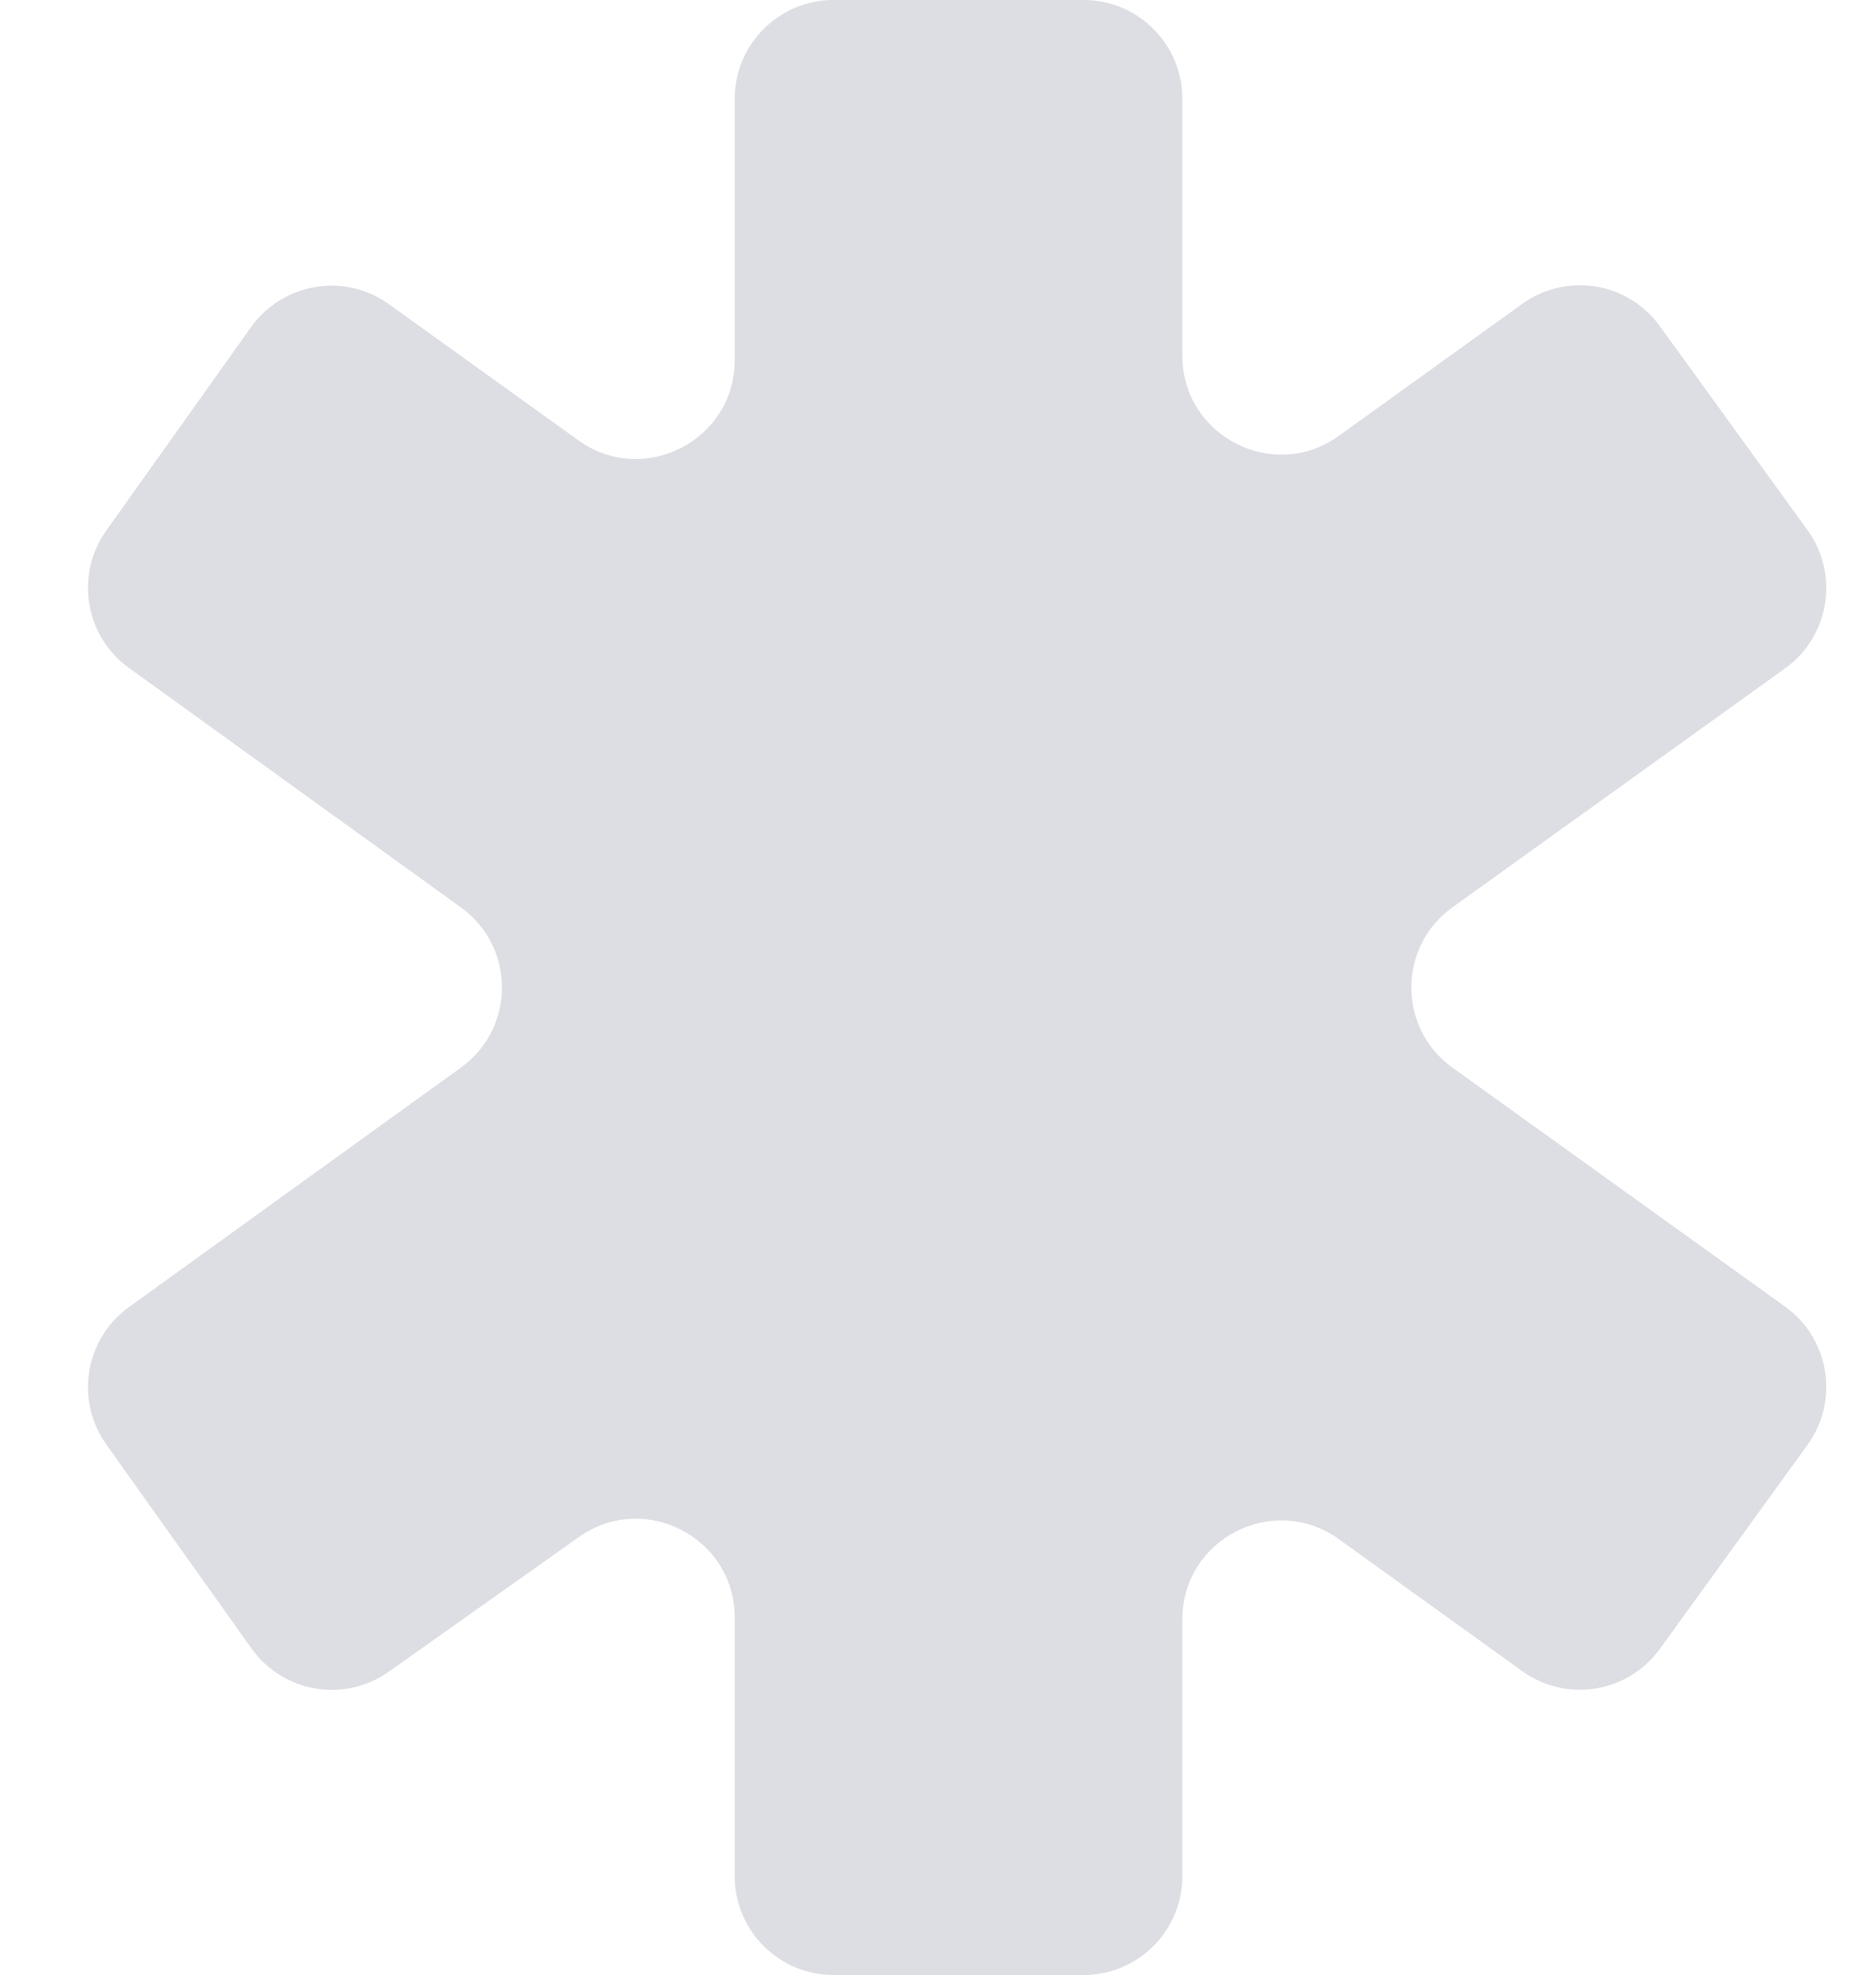
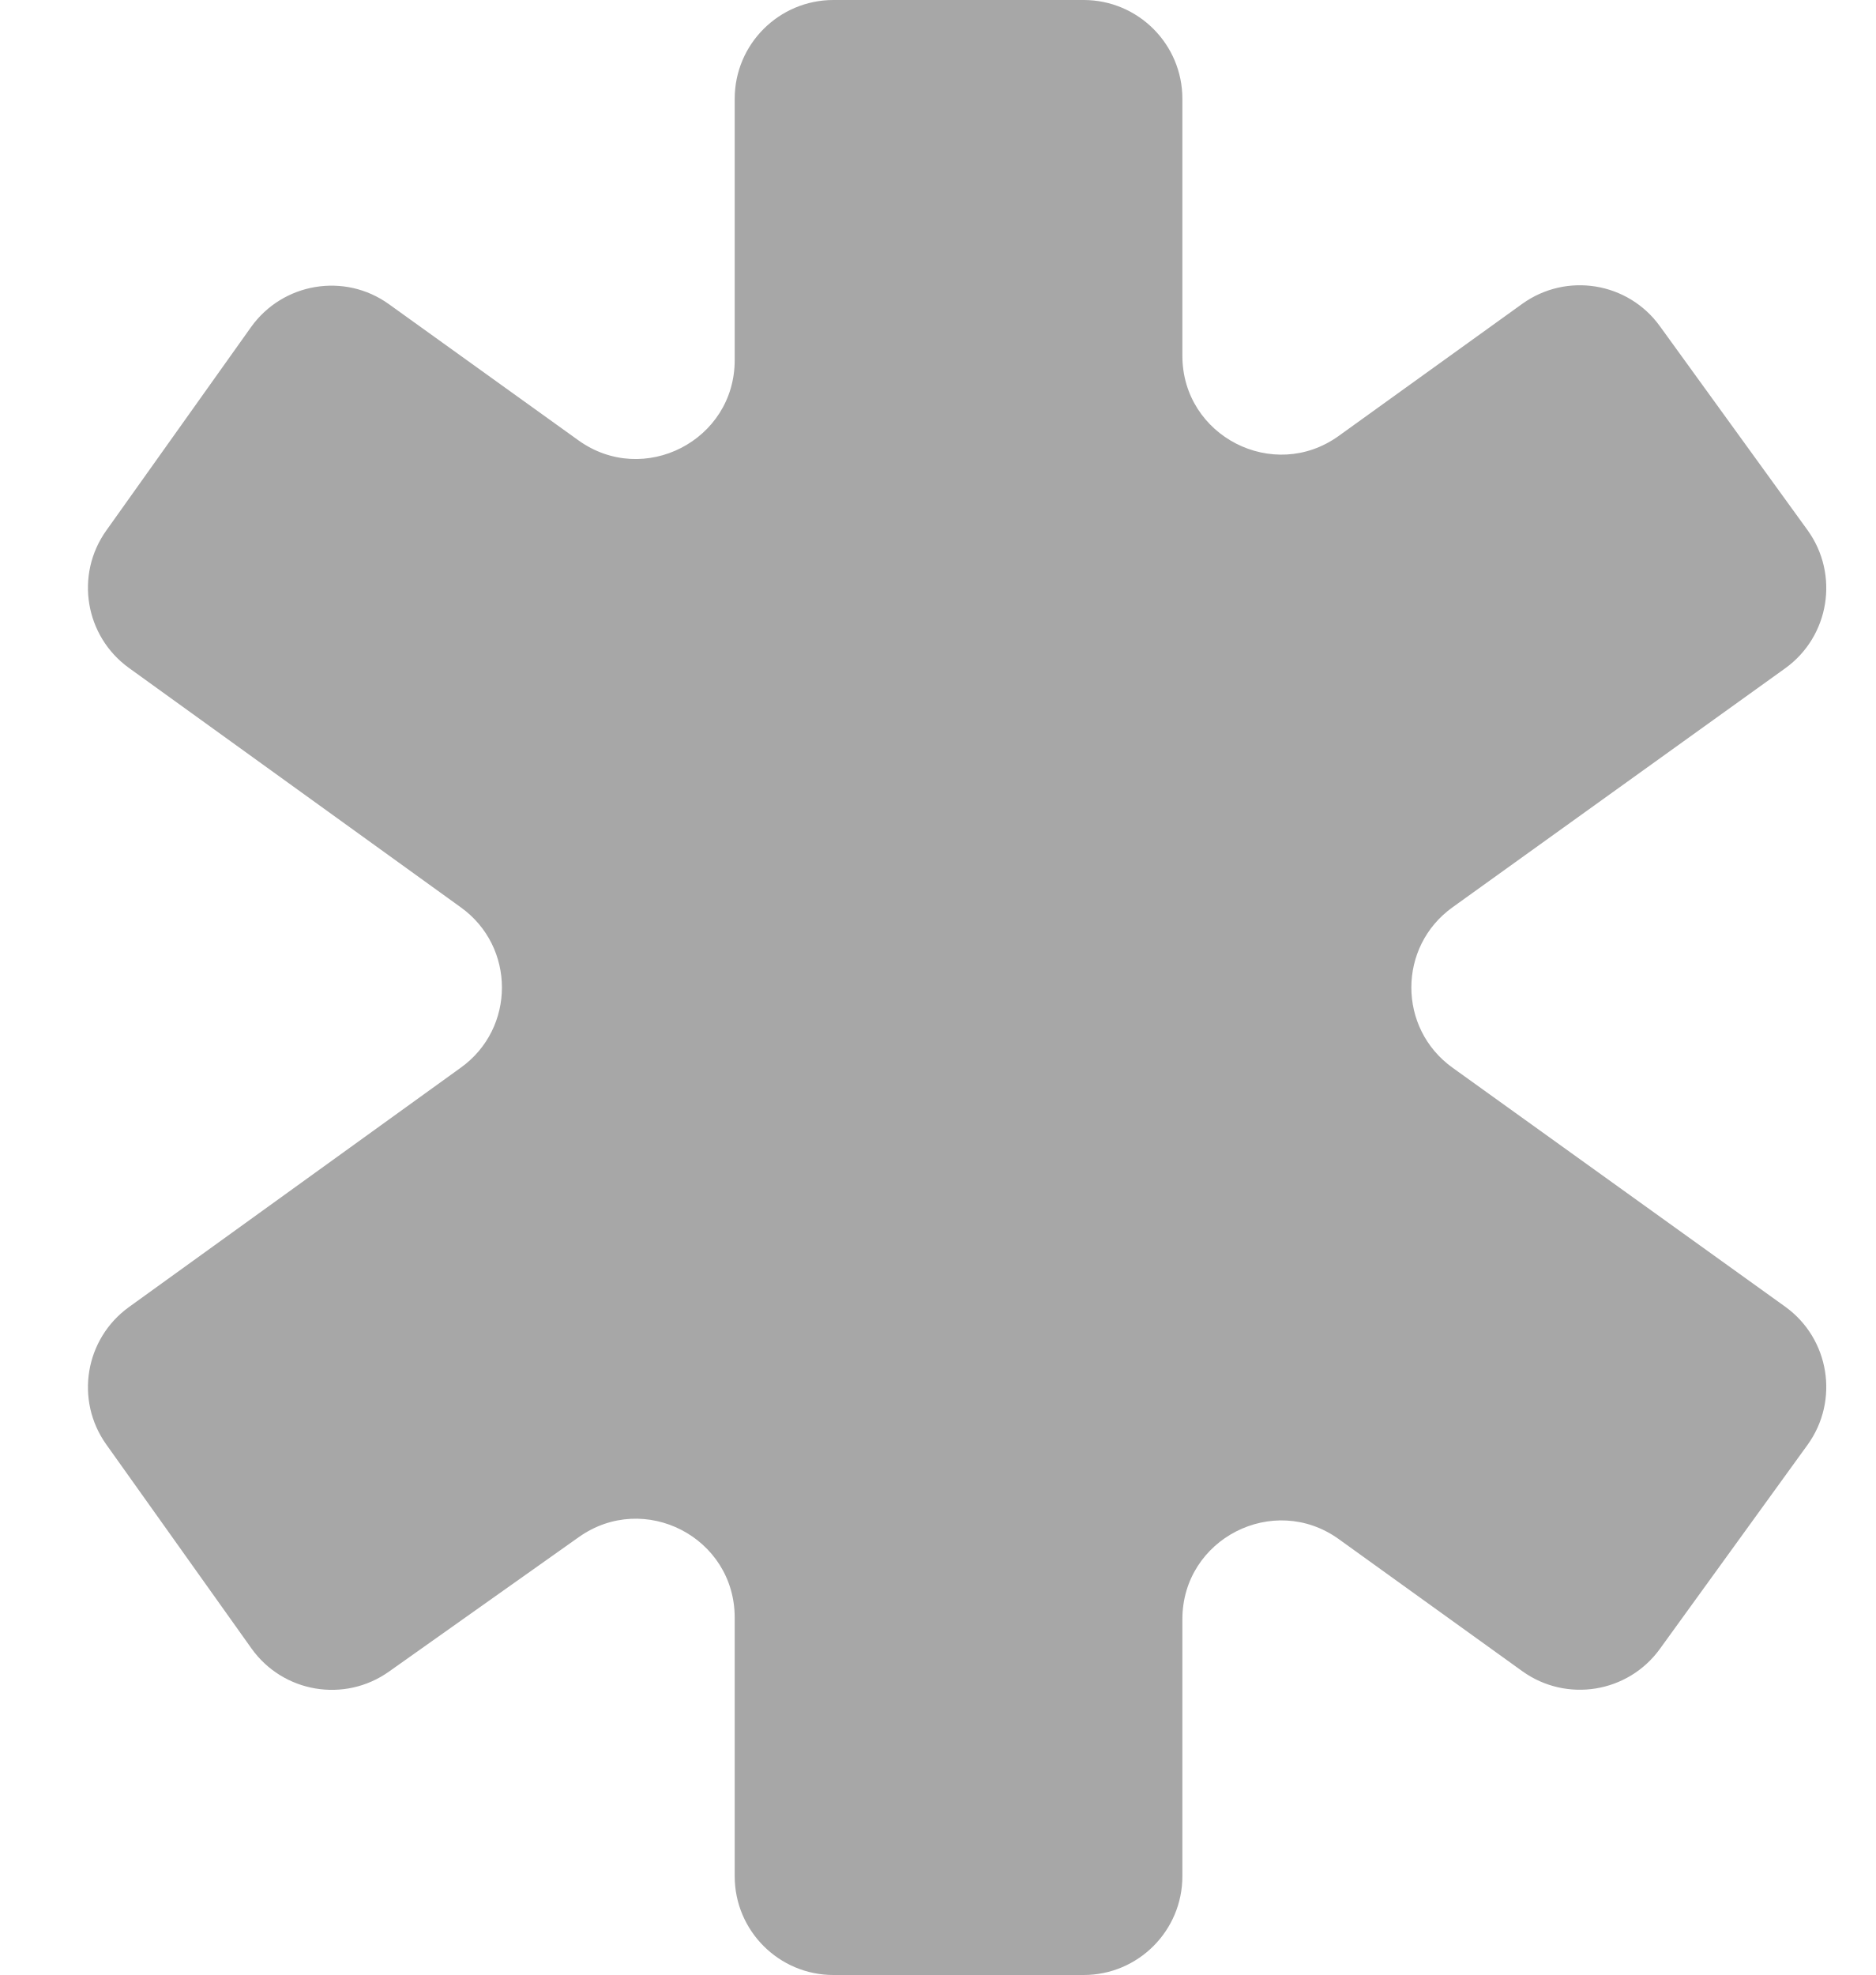
<svg xmlns="http://www.w3.org/2000/svg" width="19" height="20" viewBox="0 0 19 20" fill="none">
-   <path d="M5.858 4.459C6.519 4.934 7.441 4.461 7.441 3.647V1C7.441 0.448 7.889 0 8.441 0H10.975C11.527 0 11.975 0.448 11.975 1V3.602C11.975 4.417 12.898 4.89 13.559 4.414L15.417 3.077C15.865 2.755 16.488 2.856 16.811 3.303L18.307 5.369C18.631 5.818 18.529 6.445 18.08 6.768L14.711 9.188C14.155 9.587 14.155 10.413 14.711 10.812L18.08 13.232C18.529 13.555 18.631 14.182 18.307 14.631L16.811 16.698C16.488 17.144 15.865 17.245 15.417 16.923L13.559 15.586C12.898 15.111 11.975 15.583 11.975 16.398V19C11.975 19.552 11.527 20 10.975 20H8.441C7.889 20 7.441 19.552 7.441 19V16.381C7.441 15.569 6.526 15.096 5.863 15.565L3.939 16.928C3.489 17.247 2.866 17.142 2.546 16.692L1.076 14.627C0.757 14.179 0.86 13.558 1.306 13.236L4.668 10.811C5.222 10.412 5.222 9.588 4.668 9.189L1.306 6.764C0.86 6.442 0.757 5.821 1.076 5.373L2.542 3.313C2.864 2.862 3.491 2.757 3.94 3.081L5.858 4.459Z" fill="#1E2745" fill-opacity="0.15" />
+   <path d="M5.858 4.459C6.519 4.934 7.441 4.461 7.441 3.647V1C7.441 0.448 7.889 0 8.441 0H10.975C11.527 0 11.975 0.448 11.975 1V3.602C11.975 4.417 12.898 4.89 13.559 4.414L15.417 3.077C15.865 2.755 16.488 2.856 16.811 3.303L18.307 5.369C18.631 5.818 18.529 6.445 18.08 6.768L14.711 9.188C14.155 9.587 14.155 10.413 14.711 10.812L18.08 13.232C18.529 13.555 18.631 14.182 18.307 14.631L16.811 16.698C16.488 17.144 15.865 17.245 15.417 16.923L13.559 15.586C12.898 15.111 11.975 15.583 11.975 16.398V19C11.975 19.552 11.527 20 10.975 20H8.441C7.889 20 7.441 19.552 7.441 19V16.381C7.441 15.569 6.526 15.096 5.863 15.565L3.939 16.928C3.489 17.247 2.866 17.142 2.546 16.692L1.076 14.627C0.757 14.179 0.86 13.558 1.306 13.236L4.668 10.811C5.222 10.412 5.222 9.588 4.668 9.189L1.306 6.764C0.86 6.442 0.757 5.821 1.076 5.373L2.542 3.313C2.864 2.862 3.491 2.757 3.94 3.081L5.858 4.459Z" fill="#a7a7a7" fill-opacity="100" />
</svg>
